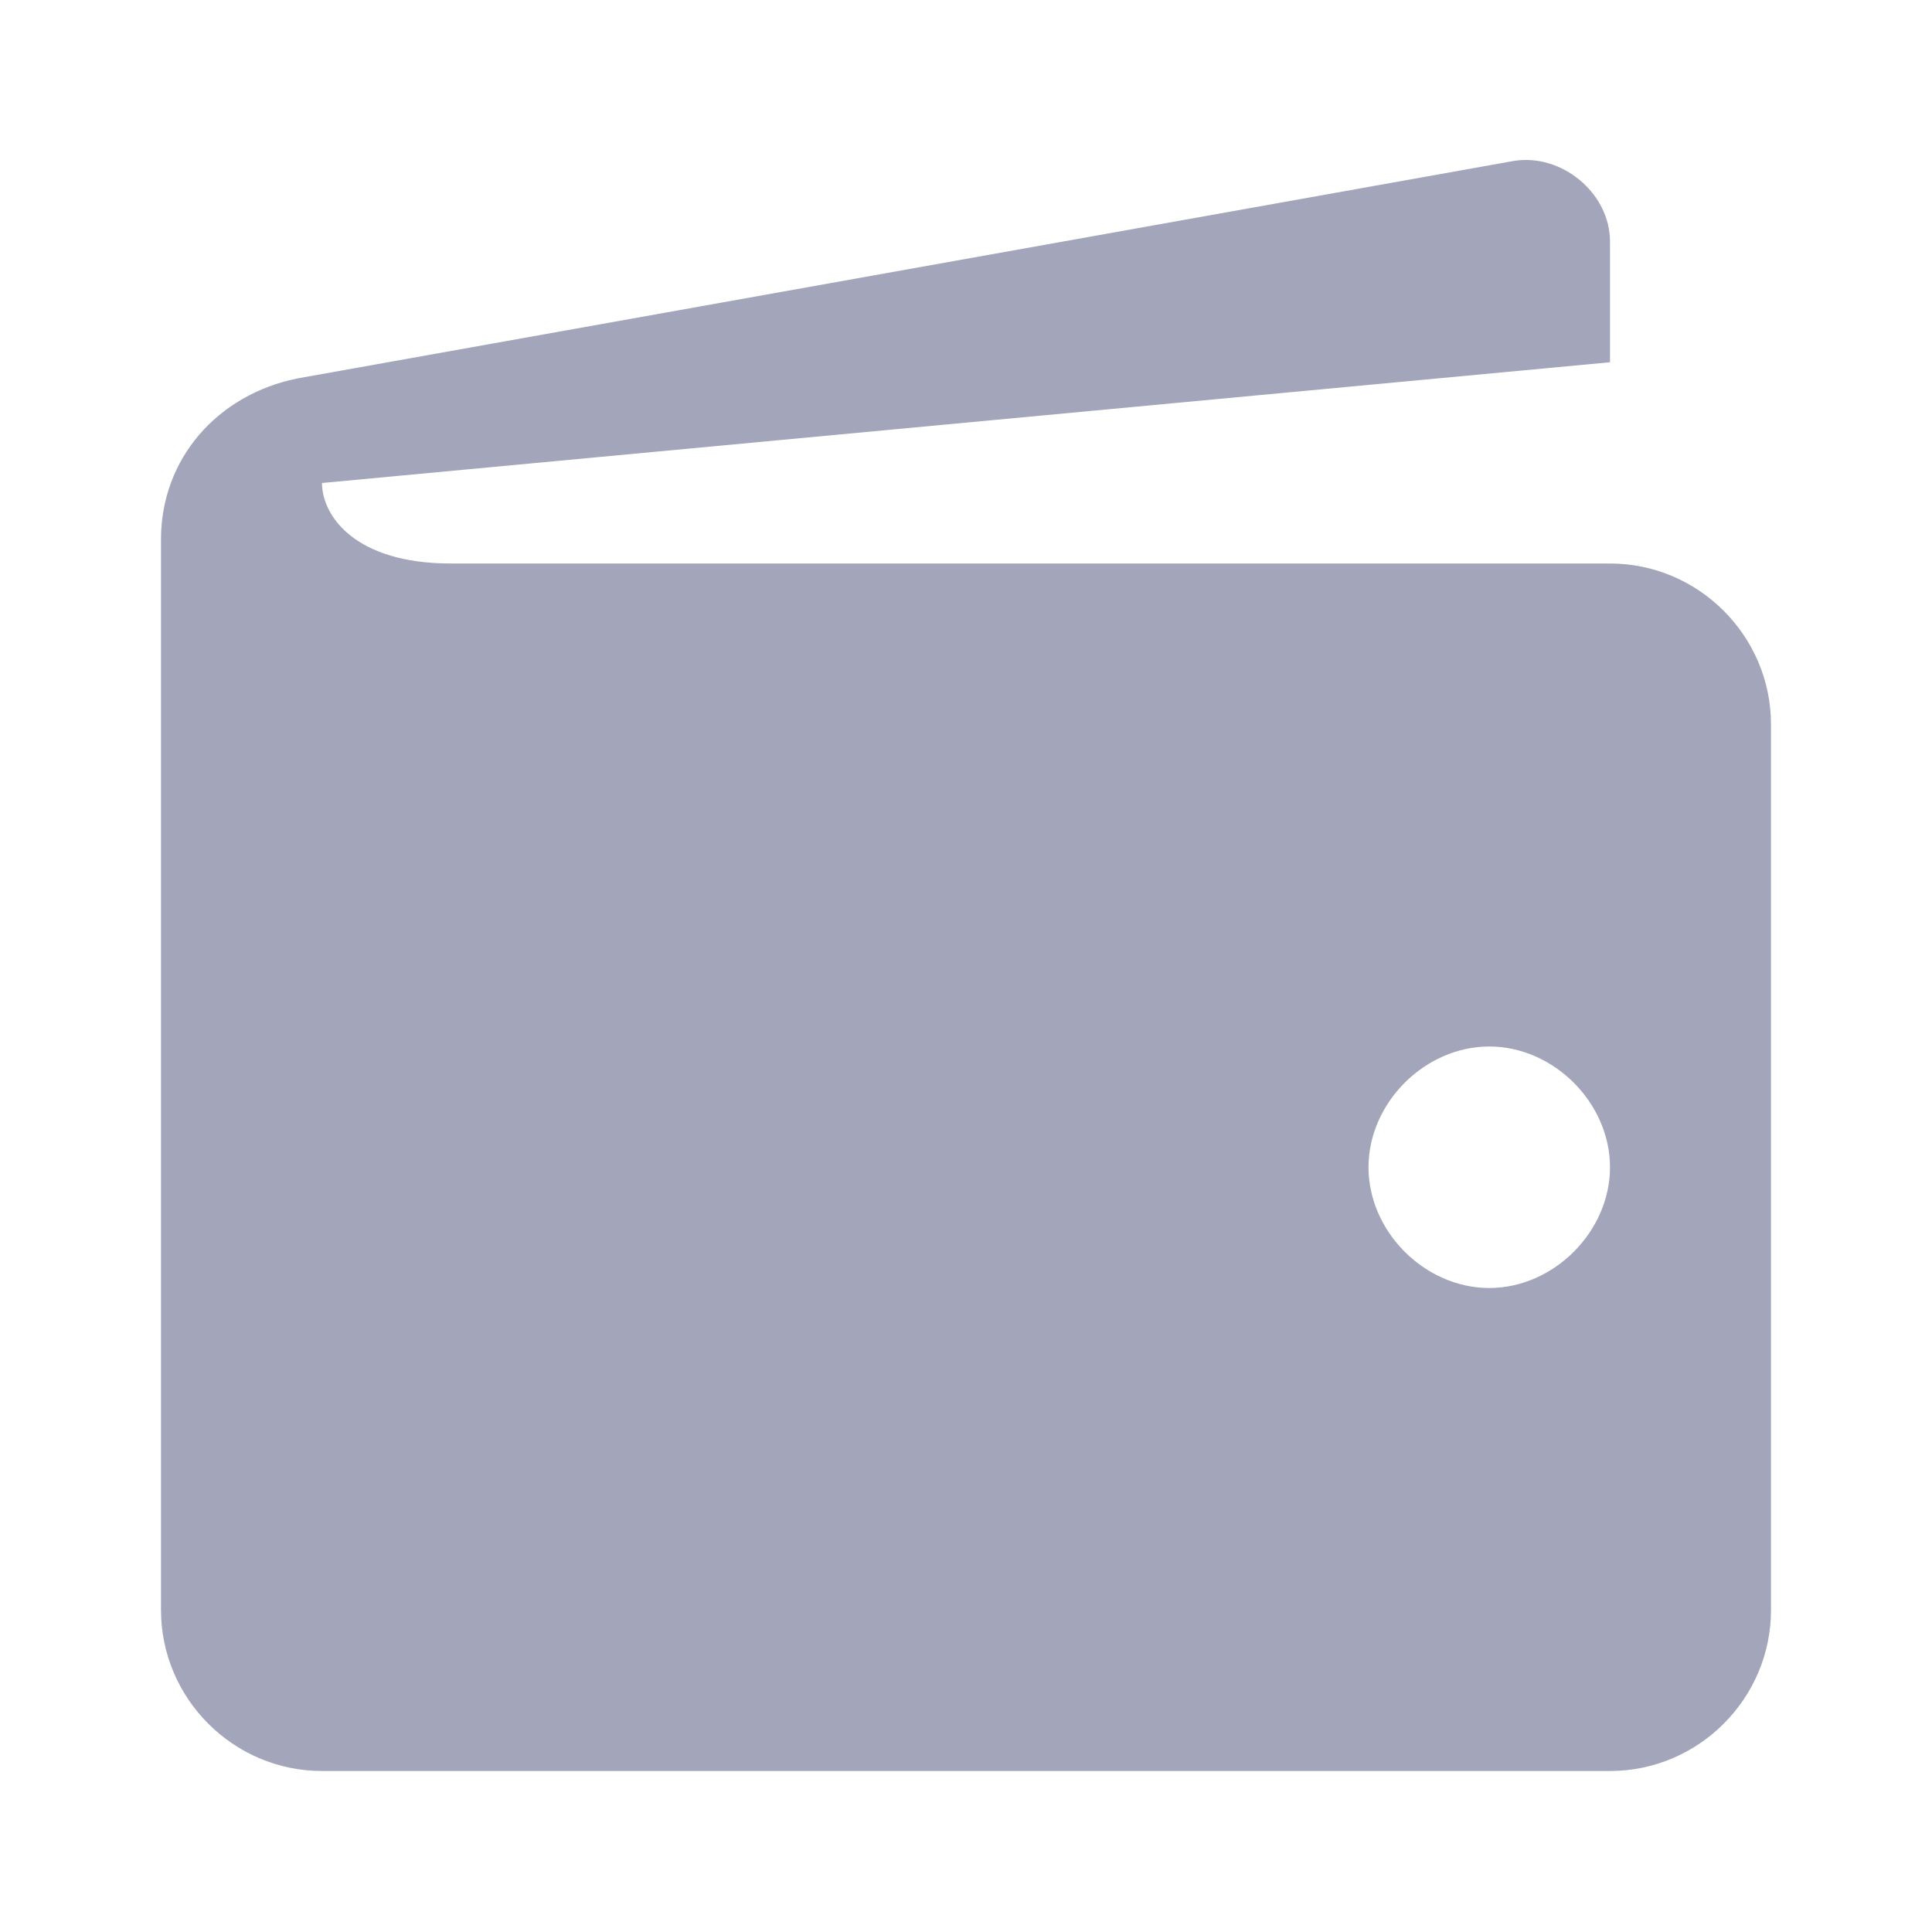
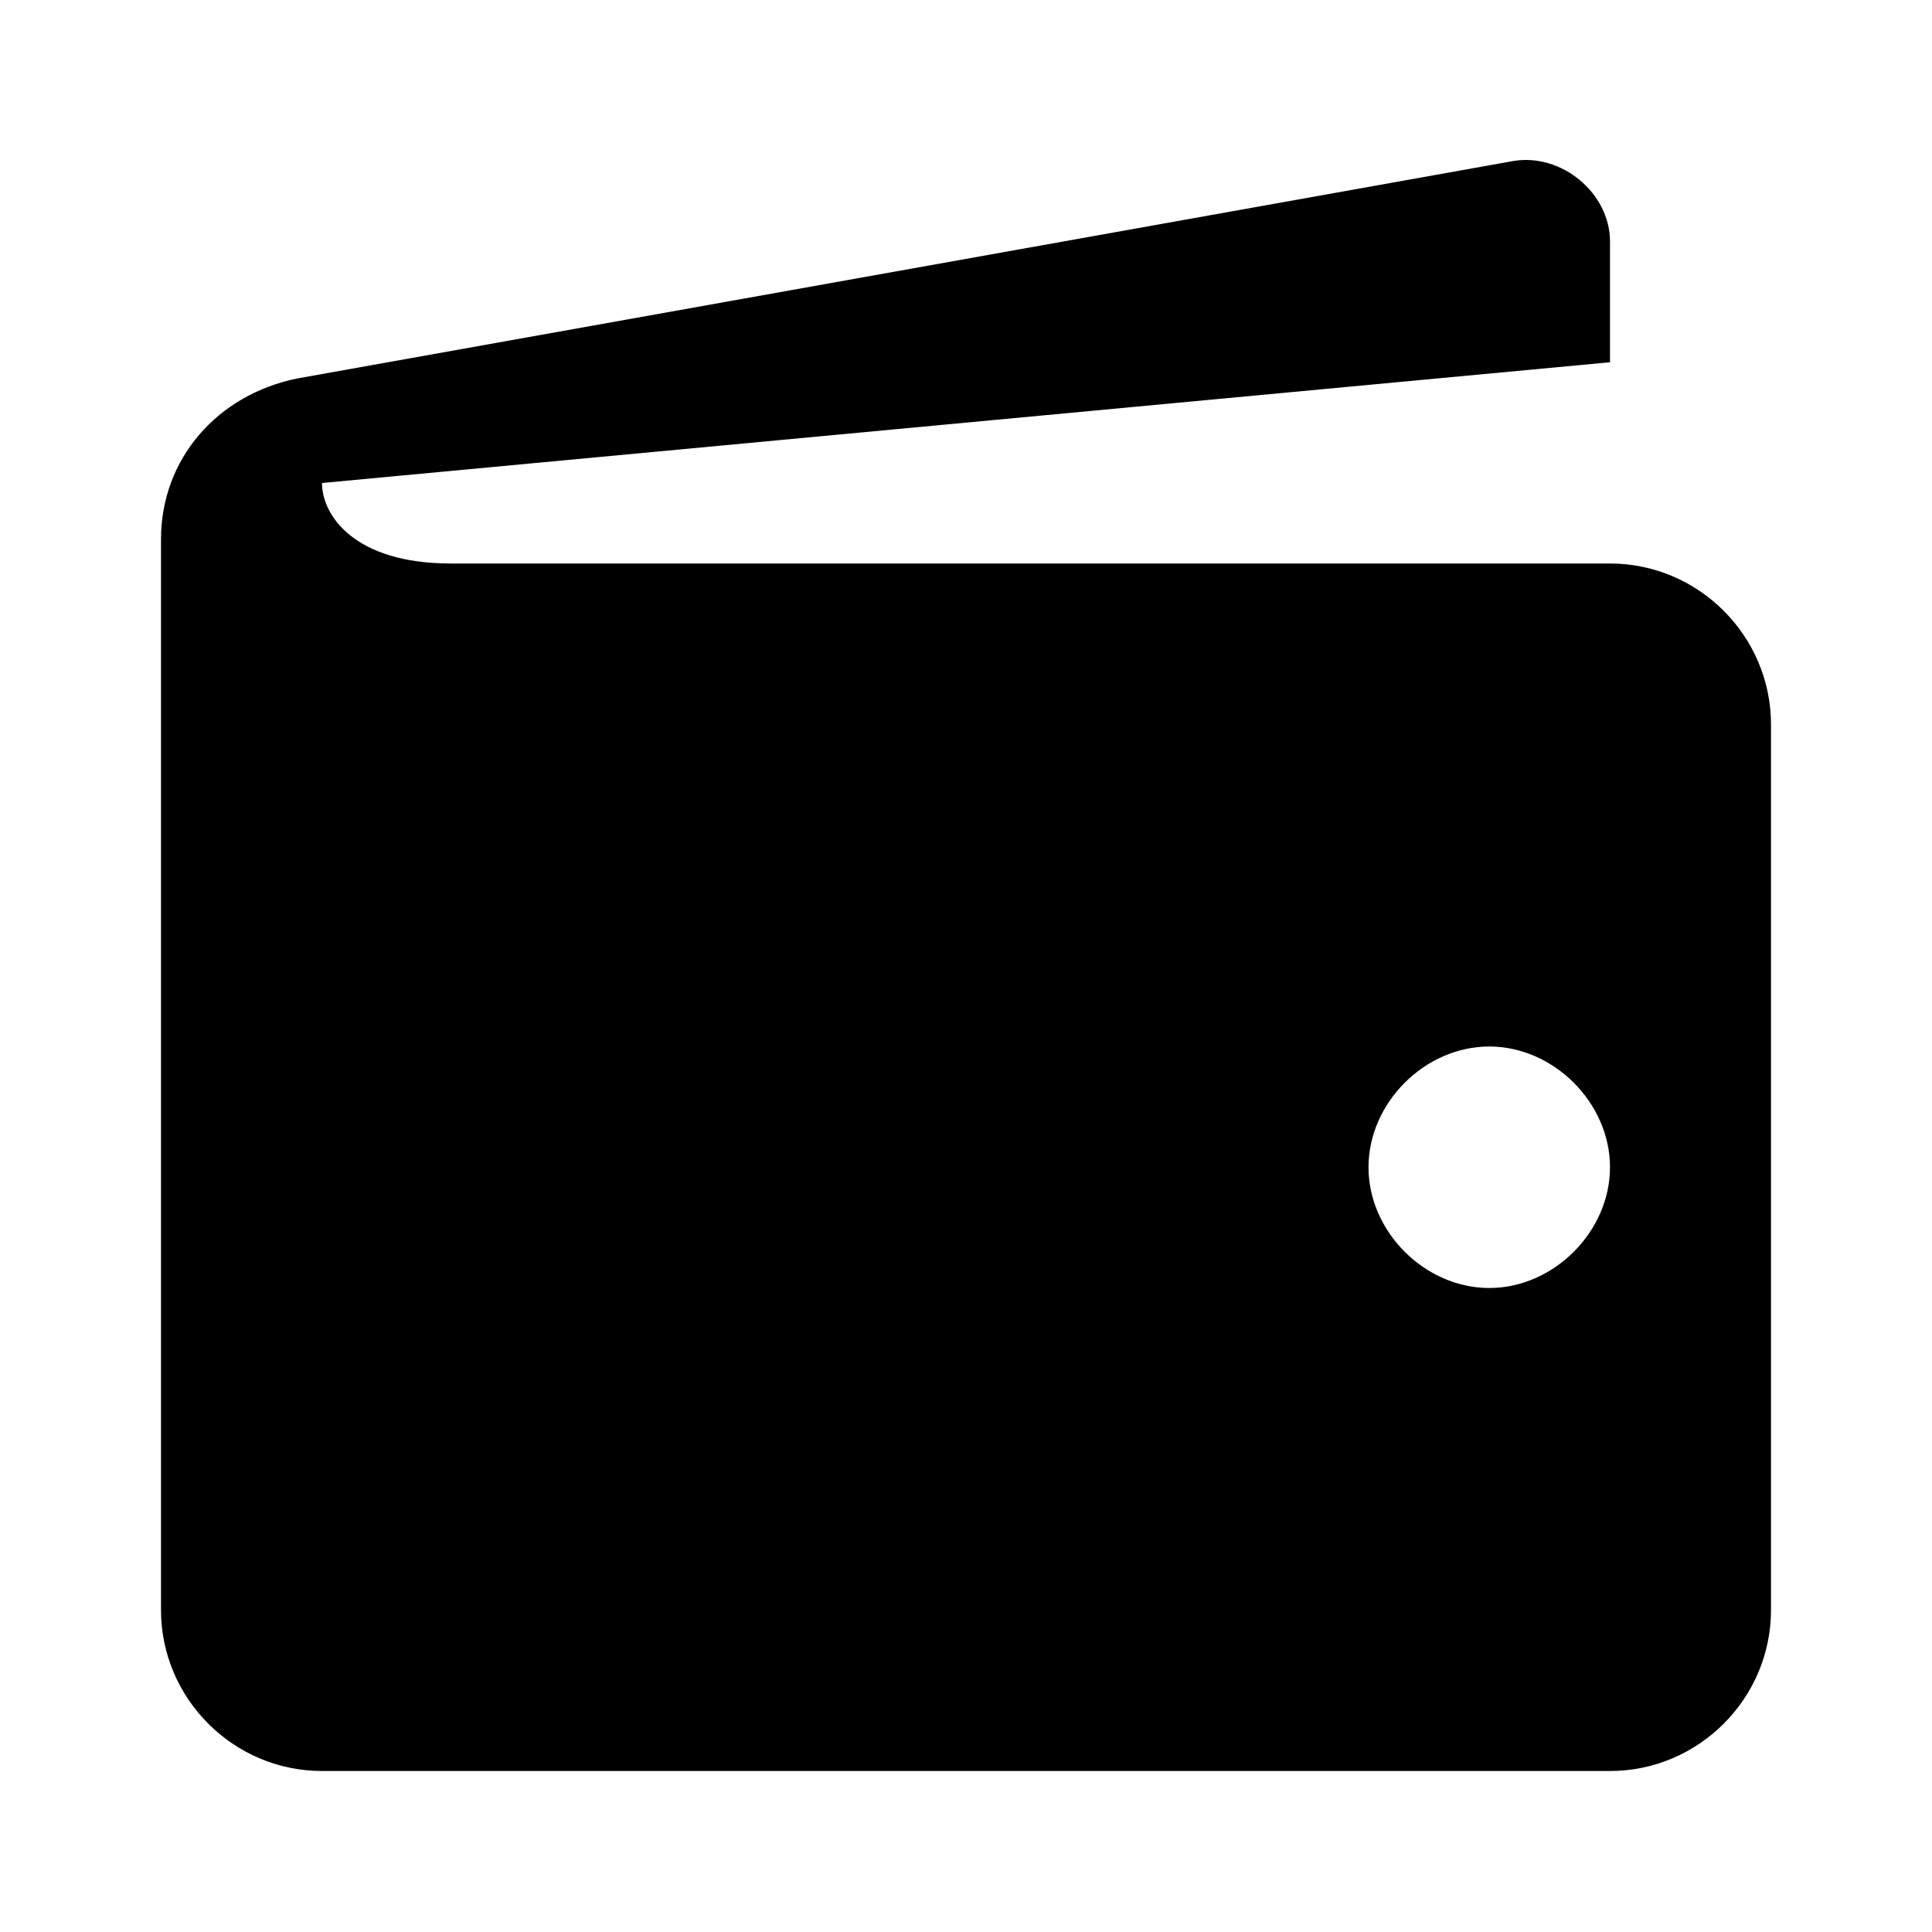
<svg xmlns="http://www.w3.org/2000/svg" width="24" height="24" viewBox="0 0 24 24" fill="none">
-   <path d="M20 7H5.6C4.4 7 4 6.4 4 6L20 4.5V3C20 2.4 19.4 1.9 18.8 2L3.7 4.7C2.7 4.9 2 5.7 2 6.7V20C2 21.1 2.9 22 4 22H20C21.1 22 22 21.1 22 20V9C22 7.9 21.1 7 20 7ZM18.5 16C17.7 16 17 15.3 17 14.5C17 13.7 17.7 13 18.5 13C19.3 13 20 13.7 20 14.5C20 15.3 19.3 16 18.5 16Z" fill="#A3A5BA" />
+   <path d="M20 7H5.6C4.4 7 4 6.4 4 6L20 4.5V3C20 2.4 19.4 1.9 18.8 2L3.7 4.7C2.7 4.9 2 5.7 2 6.7V20C2 21.1 2.9 22 4 22H20C21.1 22 22 21.1 22 20V9C22 7.9 21.1 7 20 7ZM18.5 16C17.7 16 17 15.3 17 14.5C17 13.7 17.7 13 18.5 13C19.3 13 20 13.7 20 14.5C20 15.3 19.3 16 18.5 16Z" fill="currentColor" />
</svg>
